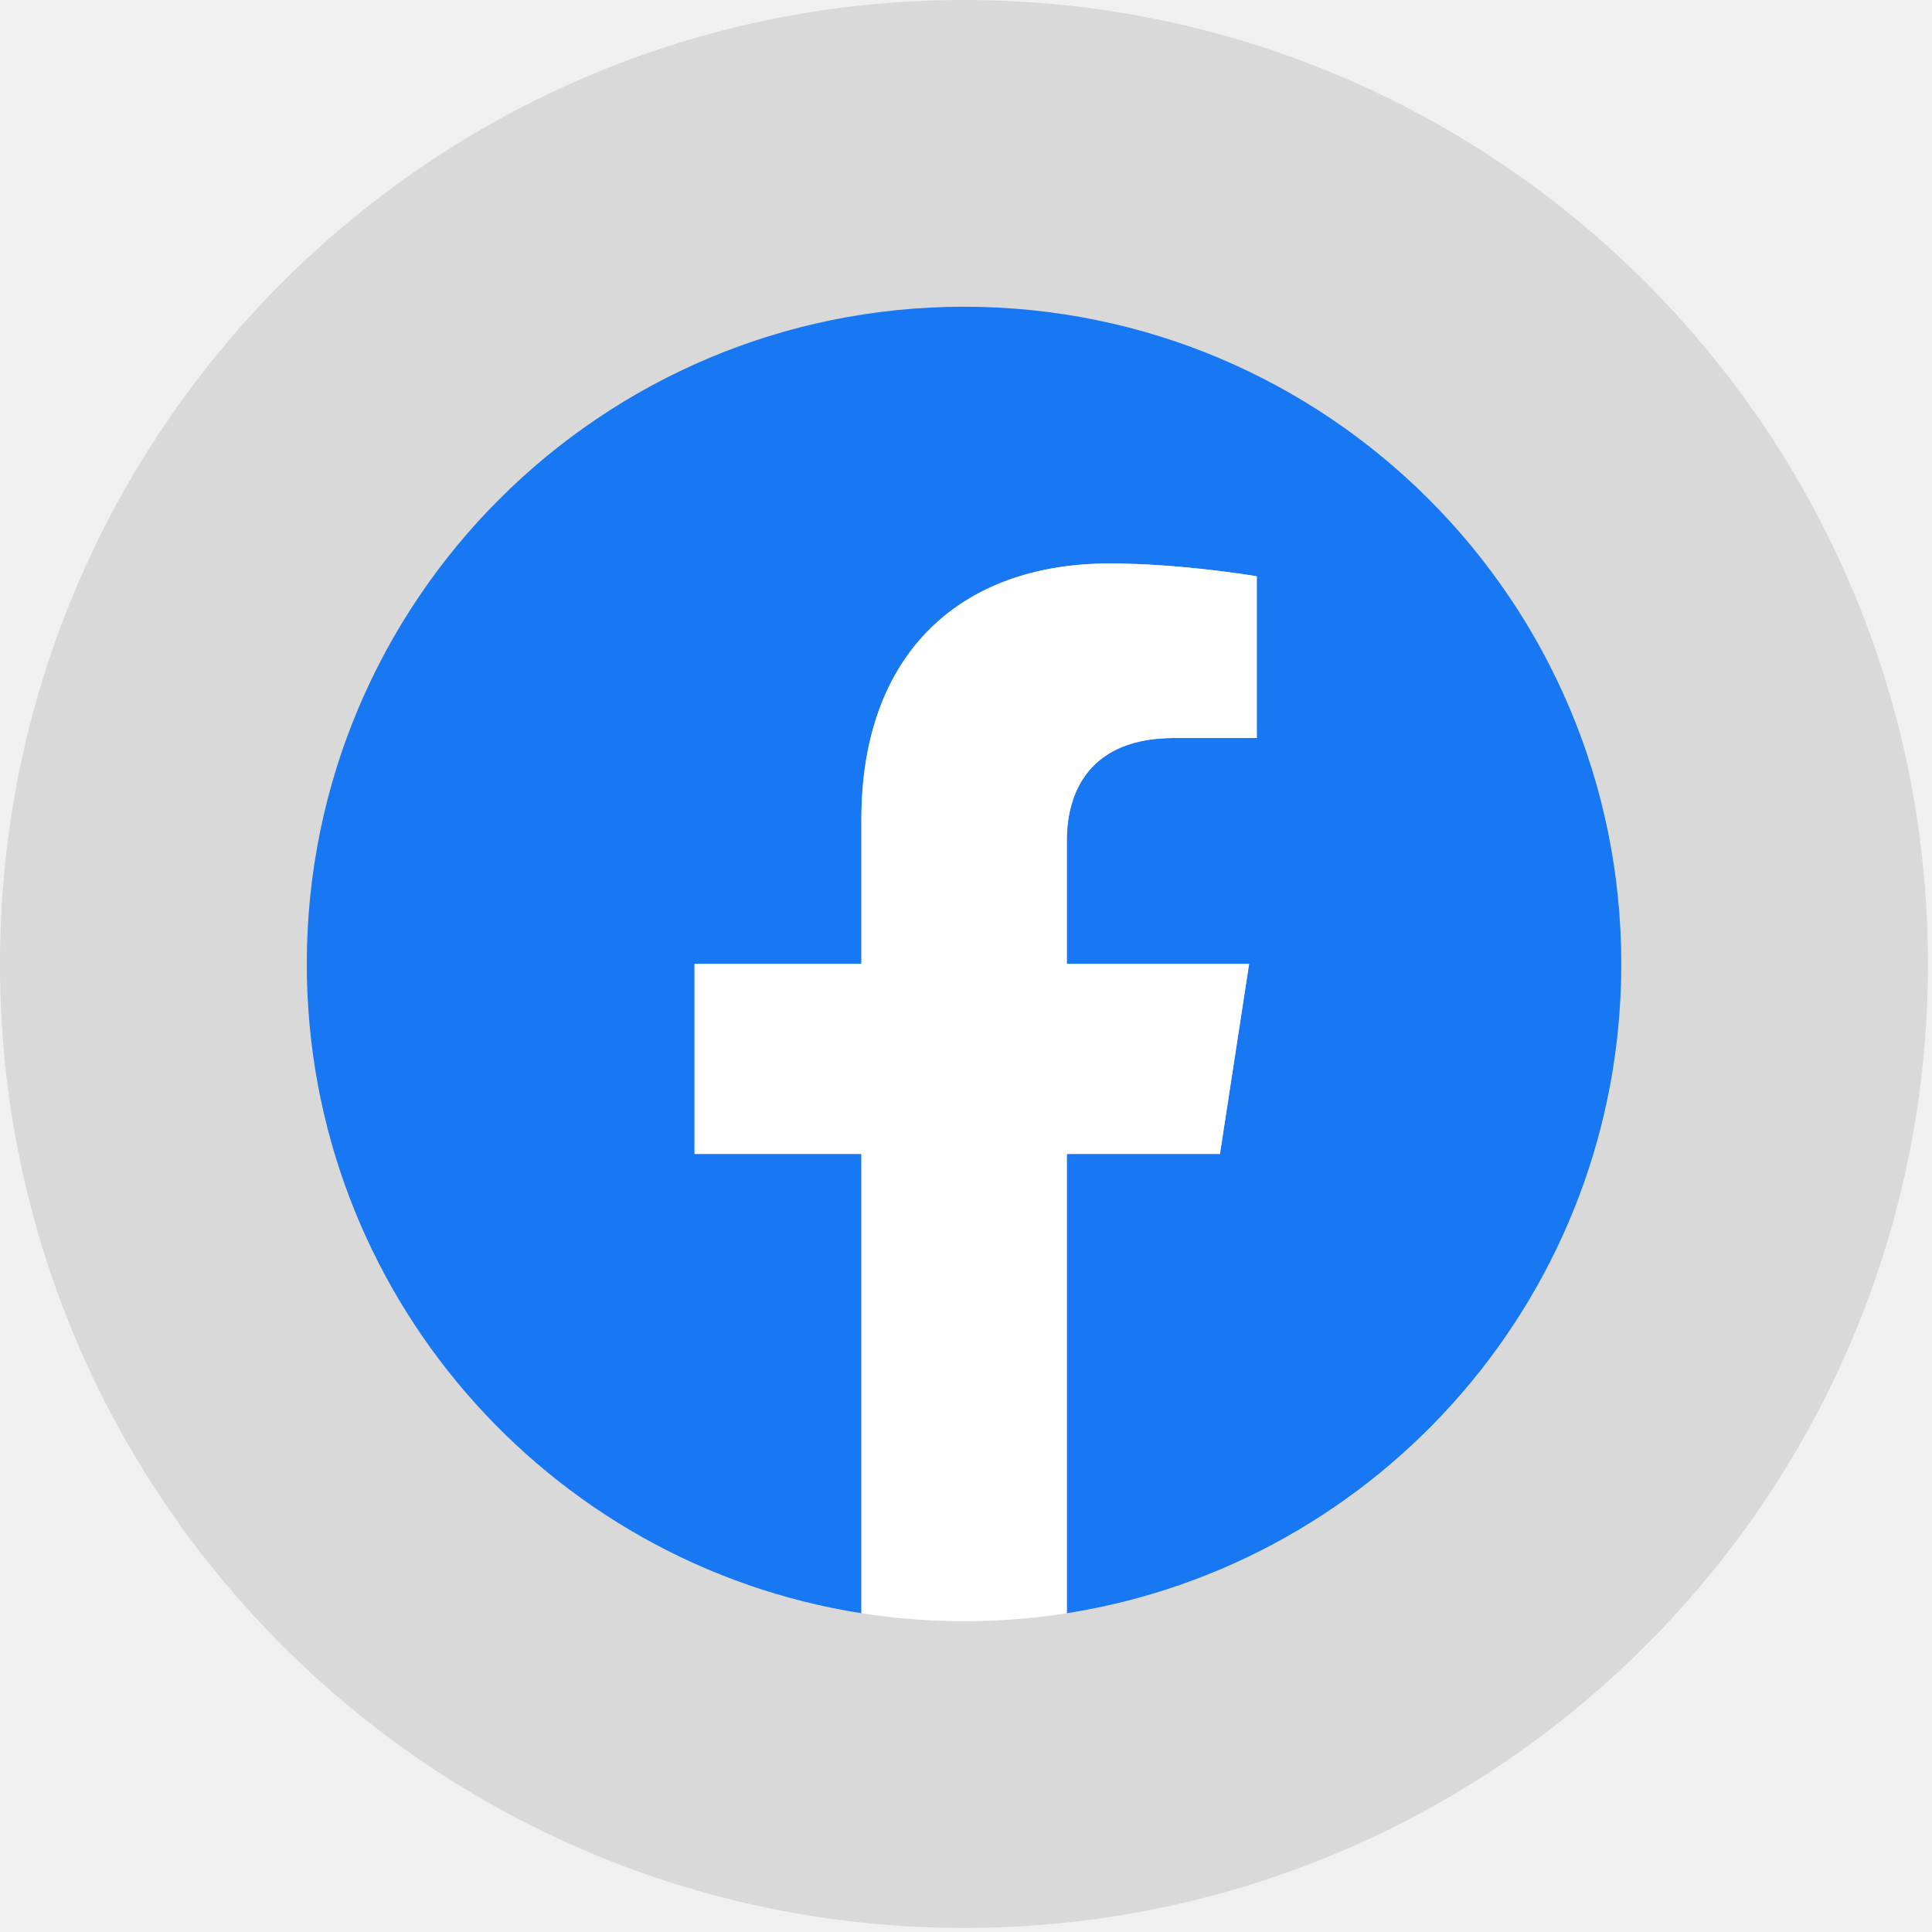
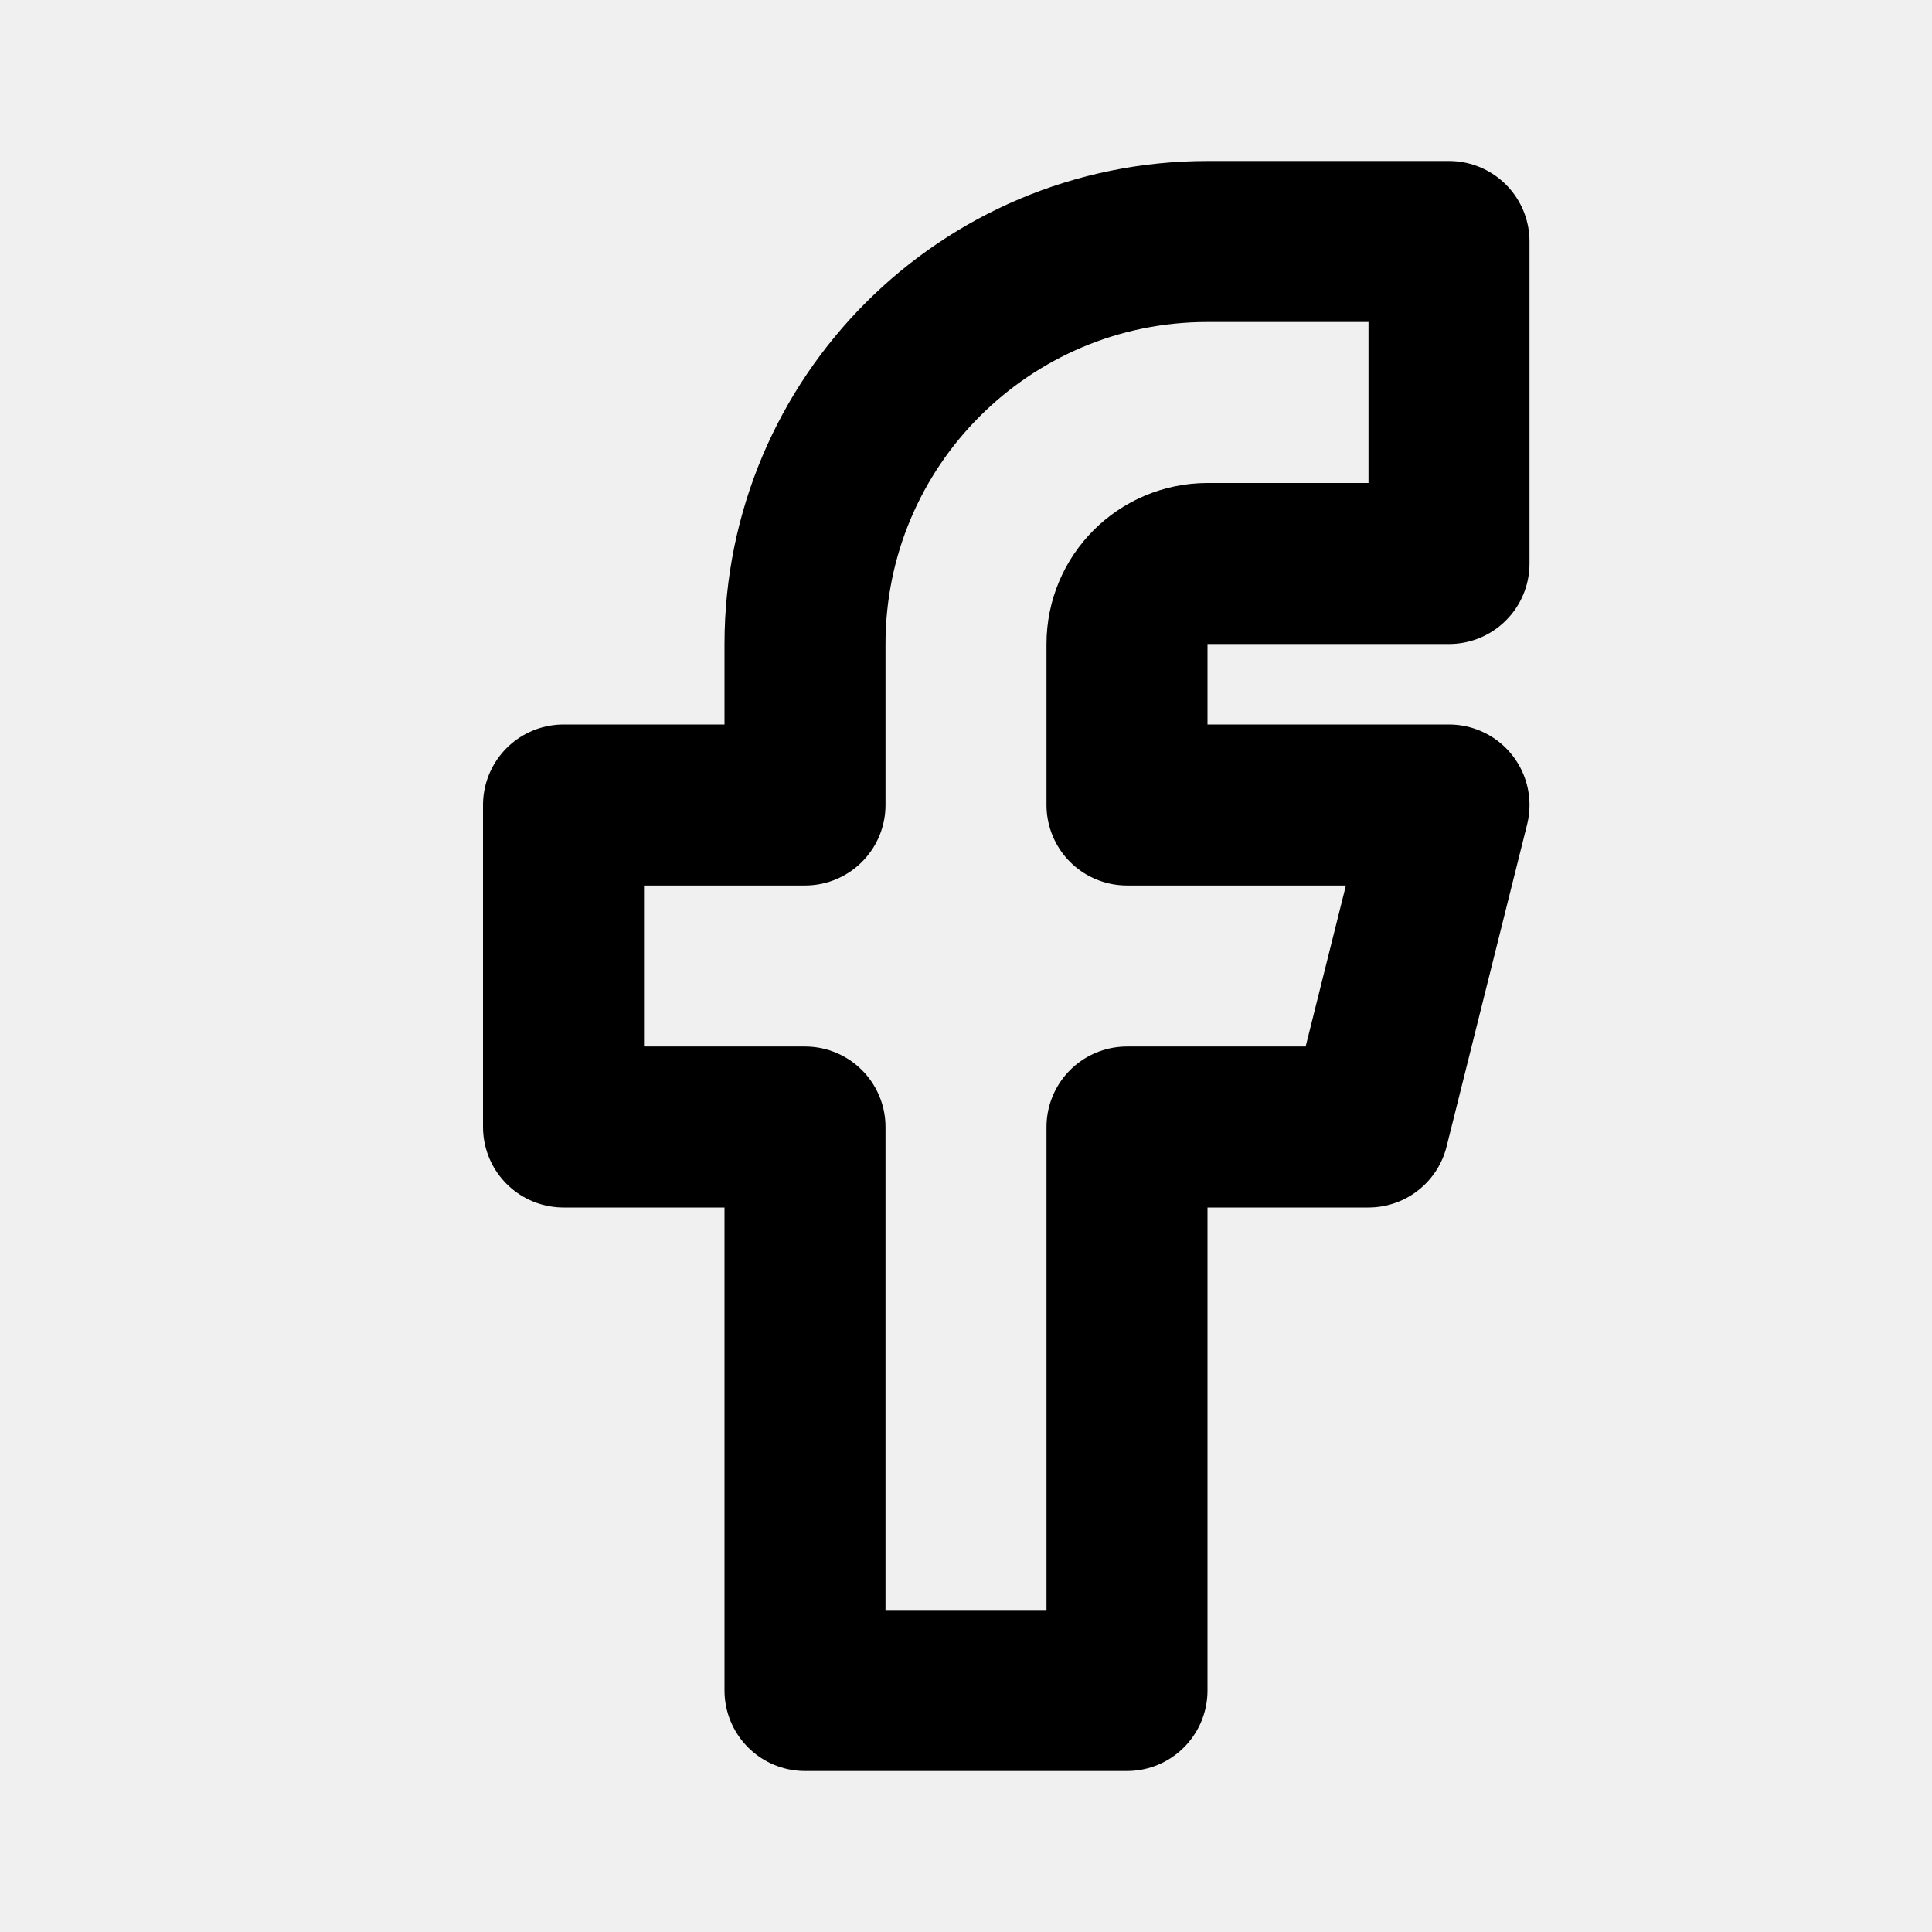
- <svg xmlns="http://www.w3.org/2000/svg" width="29" height="29" viewBox="0 0 29 29" fill="none">
-   <rect width="28.939" height="28.939" rx="14.469" fill="#D9D9D9" />
-   <g clip-path="url(#clip0_430_21313)">
-     <path d="M24.336 14.469C24.336 9.021 19.919 4.604 14.471 4.604C9.022 4.604 4.605 9.021 4.605 14.469C4.605 19.393 8.213 23.475 12.929 24.215V17.321H10.425V14.469H12.929V12.296C12.929 9.823 14.402 8.458 16.656 8.458C17.735 8.458 18.864 8.65 18.864 8.65V11.078H17.62C16.395 11.078 16.012 11.839 16.012 12.619V14.469H18.748L18.311 17.321H16.012V24.215C20.729 23.475 24.336 19.393 24.336 14.469Z" fill="#1877F2" />
-     <path d="M18.312 17.321L18.75 14.469H16.014V12.619C16.014 11.838 16.396 11.078 17.621 11.078H18.865V8.65C18.865 8.65 17.736 8.458 16.657 8.458C14.403 8.458 12.931 9.823 12.931 12.296V14.469H10.426V17.321H12.931V24.215C13.441 24.295 13.956 24.335 14.472 24.335C14.988 24.335 15.504 24.295 16.014 24.215V17.321H18.312Z" fill="white" />
-   </g>
-   <defs>
-     <clipPath id="clip0_430_21313">
-       <rect width="19.731" height="19.731" fill="white" transform="translate(4.60547 4.604)" />
-     </clipPath>
-   </defs>
+ <svg xmlns="http://www.w3.org/2000/svg" width="24" height="24" viewBox="0 0 24 24" fill="none" stroke="currentColor" stroke-width="2" stroke-linecap="round" stroke-linejoin="round" class="icon icon-tabler icons-tabler-outline icon-tabler-brand-facebook">
+   <path stroke="none" d="M0 0h24v24H0z" fill="none" />
+   <path d="M7 10v4h3v7h4v-7h3l1 -4h-4v-2a1 1 0 0 1 1 -1h3v-4h-3a5 5 0 0 0 -5 5v2h-3" />
</svg>
